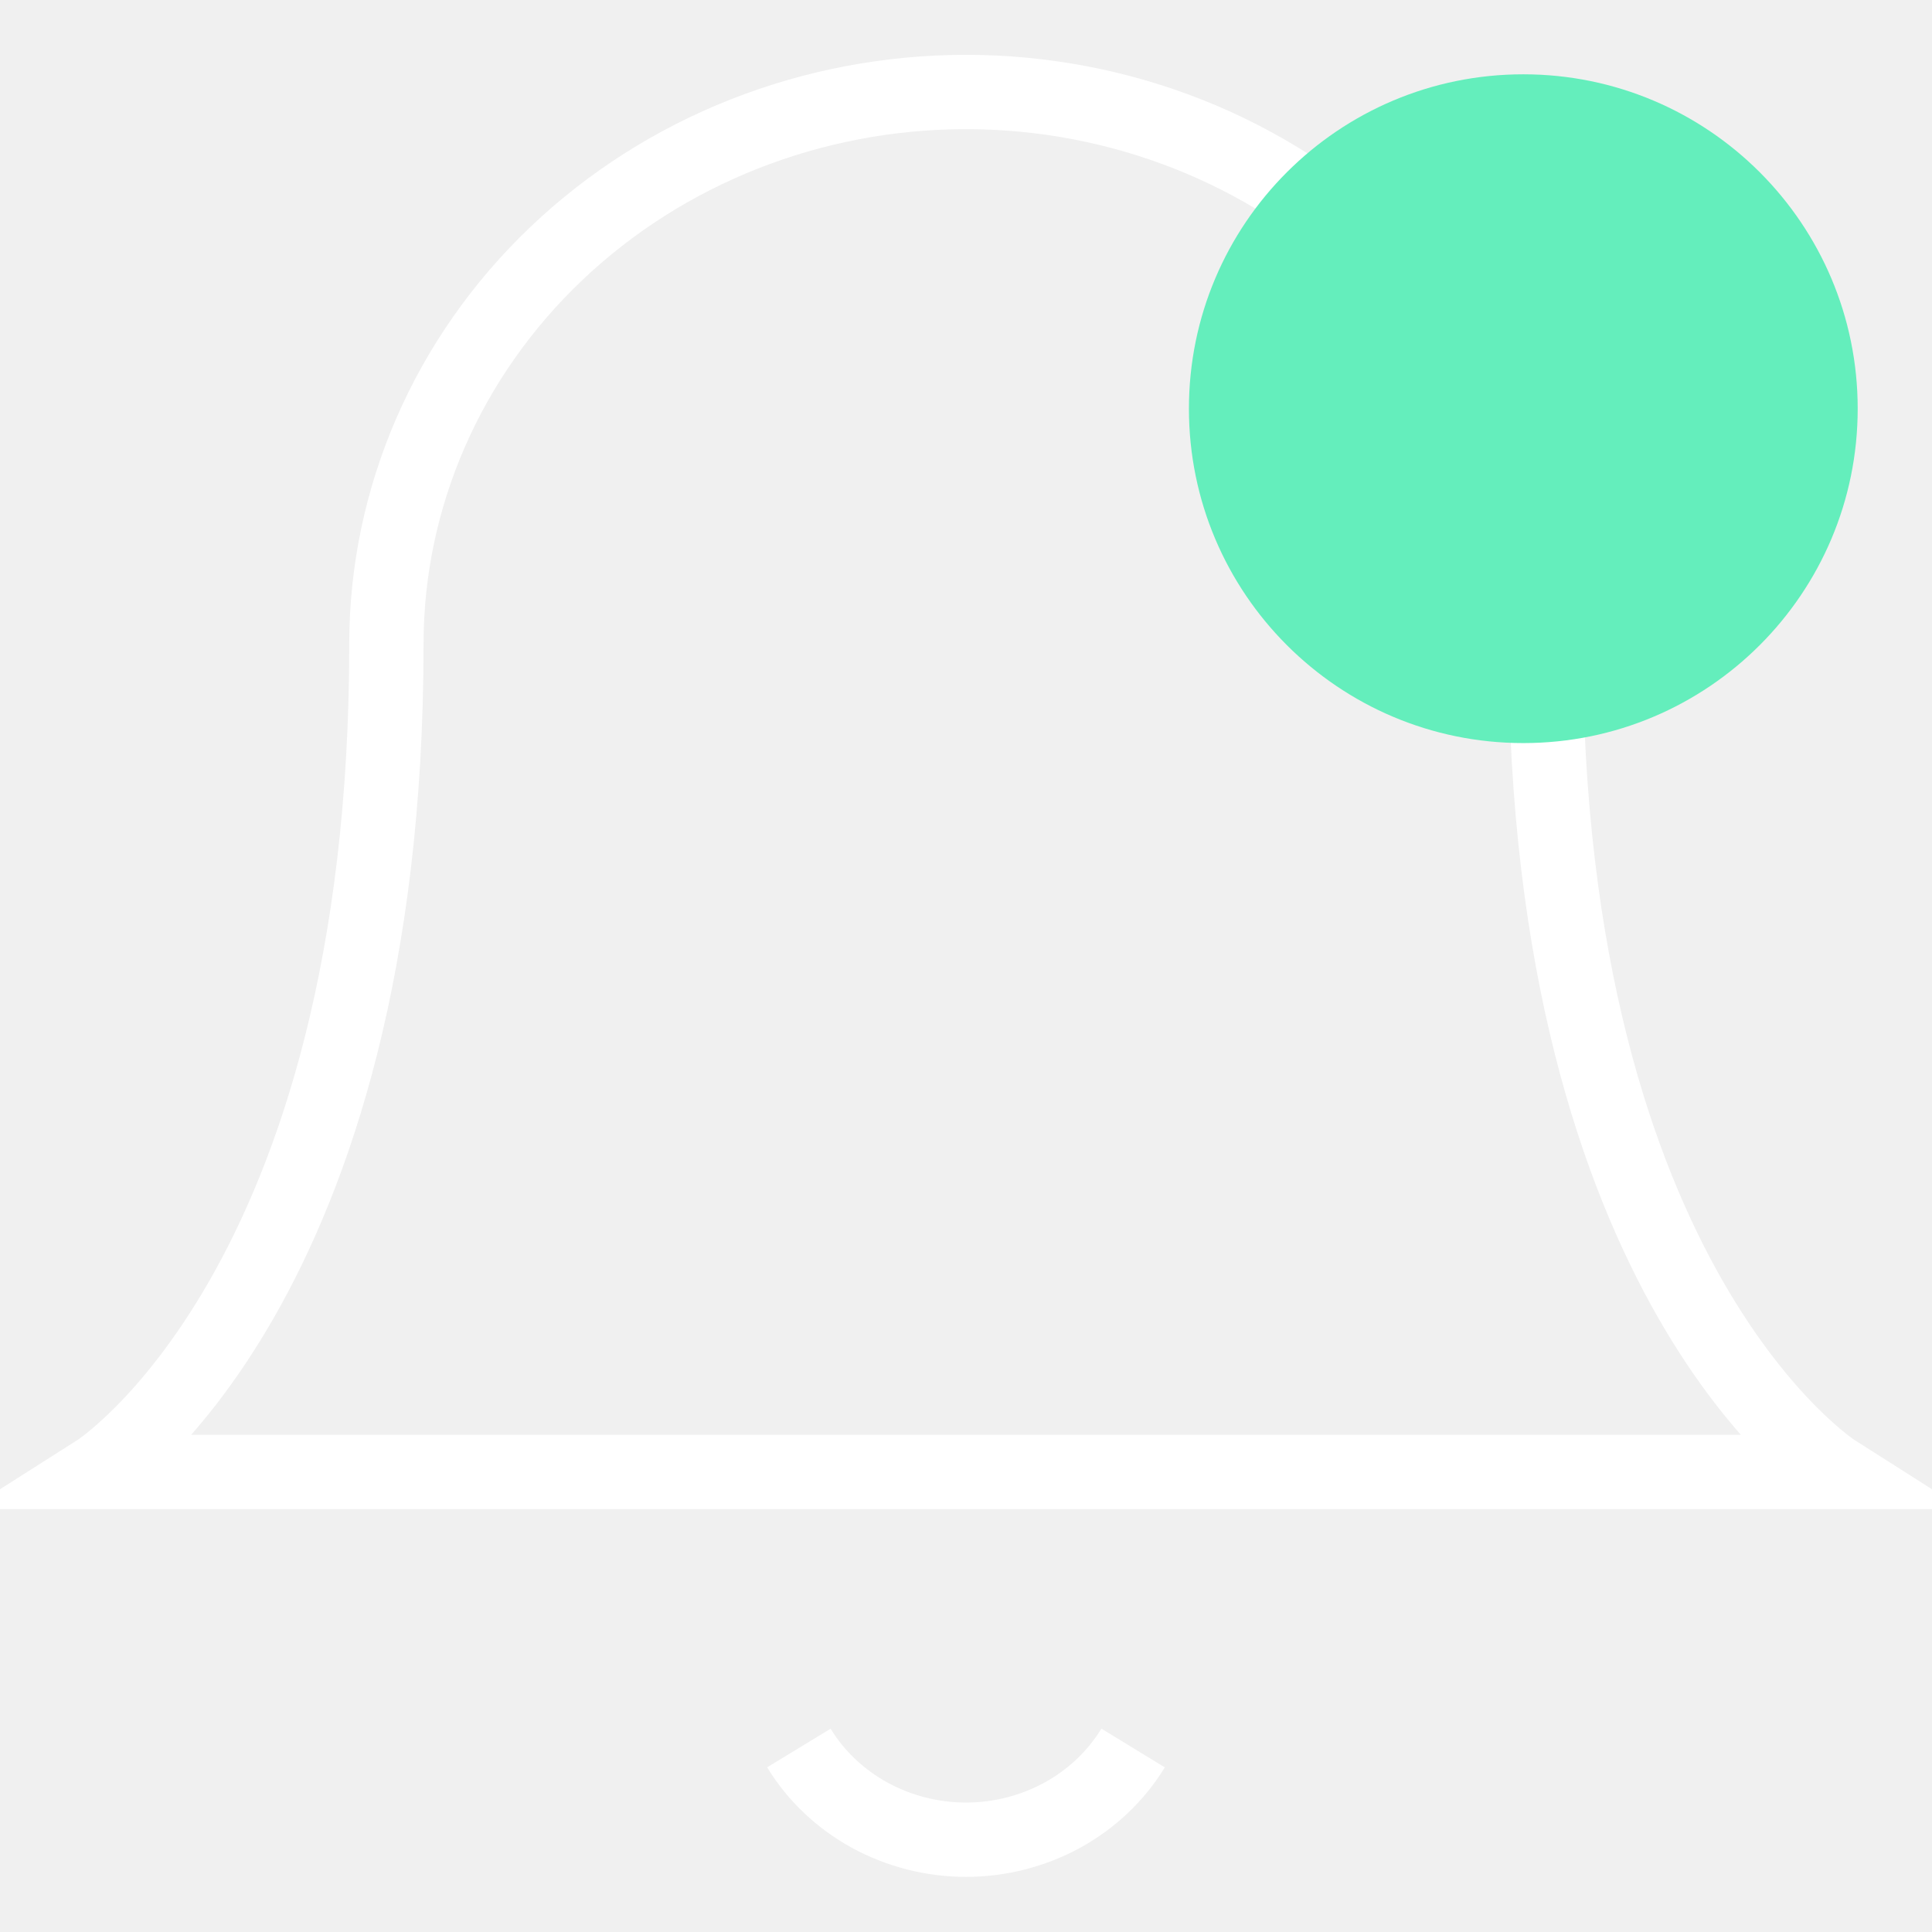
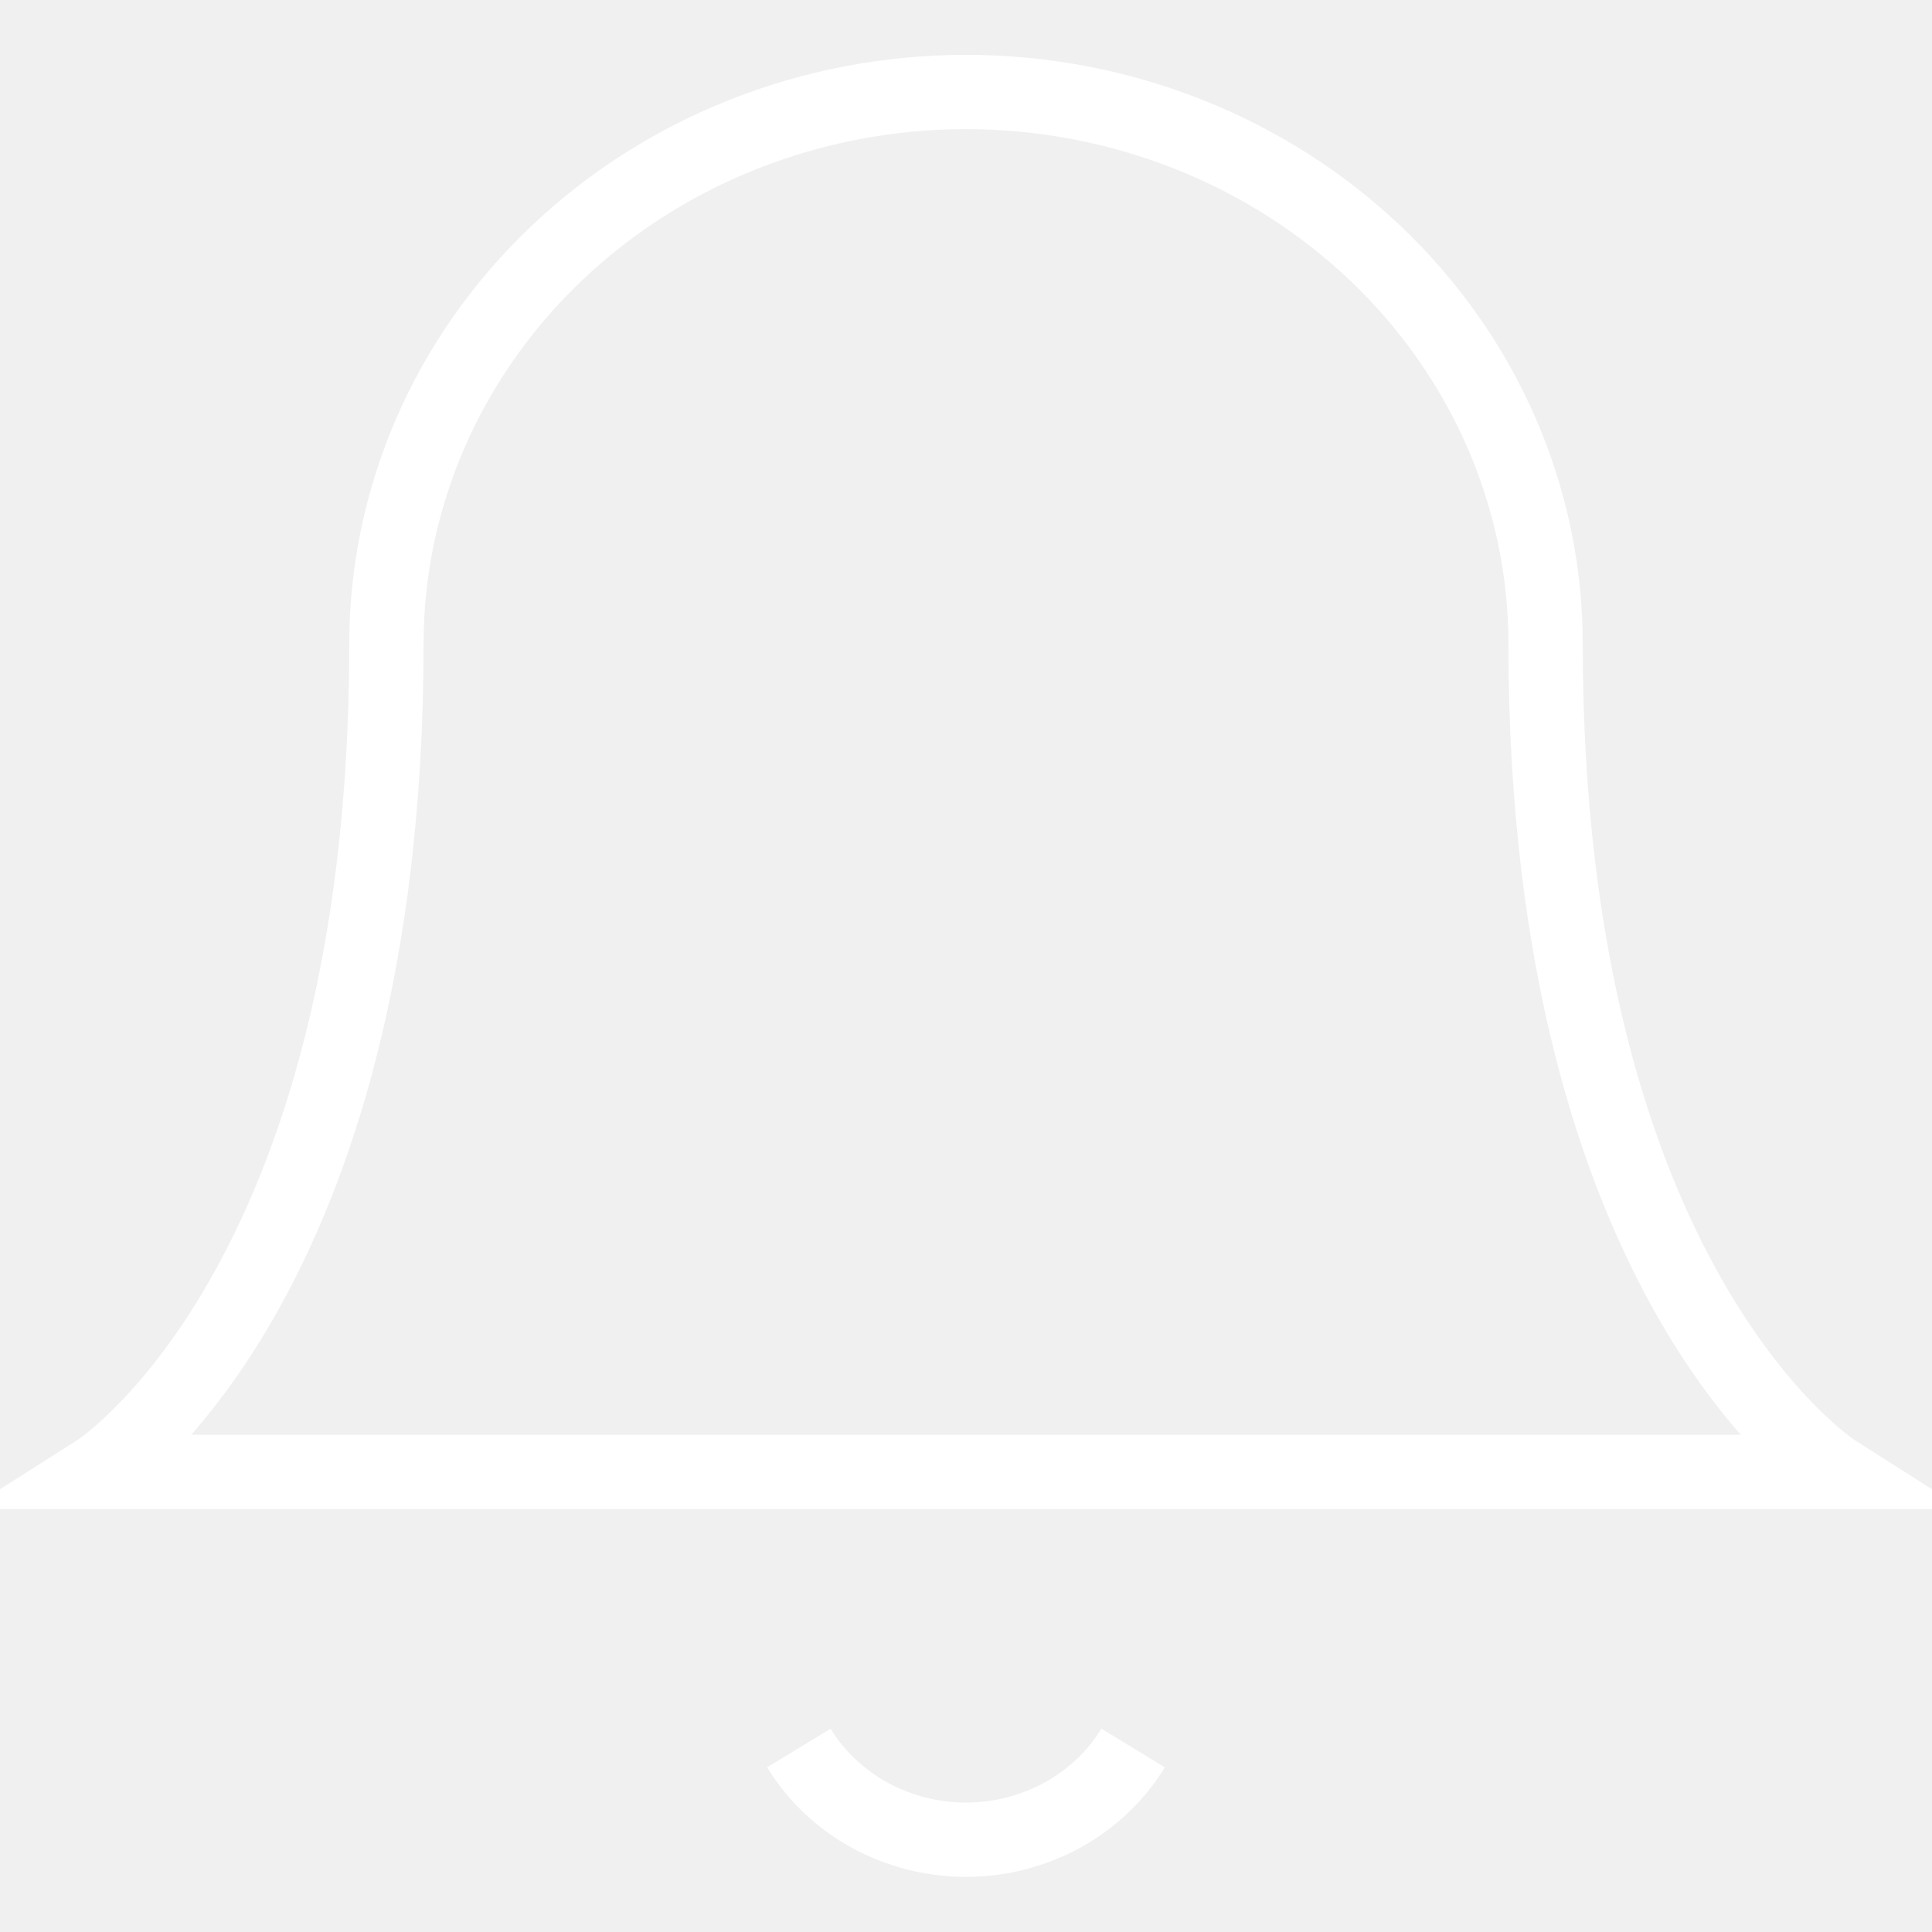
<svg width="26" height="26" viewBox="0 0 26 26" fill="none">
  <path d="M20.8 8.667C20.8 6.696 19.978 4.807 18.515 3.414C17.053 2.021 15.069 1.238 13 1.238C10.931 1.238 8.947 2.021 7.485 3.414C6.022 4.807 5.2 6.696 5.2 8.667C5.2 17.333 1.3 19.809 1.3 19.809H24.7C24.7 19.809 20.8 17.333 20.8 8.667Z" stroke="white" strokeLinecap="round" strokeLinejoin="round" />
  <path d="M15.249 23.524C15.02 23.899 14.692 24.21 14.298 24.427C13.903 24.643 13.456 24.758 13 24.758C12.544 24.758 12.097 24.643 11.702 24.427C11.308 24.21 10.979 23.899 10.751 23.524" stroke="white" strokeLinecap="round" strokeLinejoin="round" />
-   <circle cx="20.5" cy="5.5" r="4.5" fill="#64EEBC" />
</svg>
